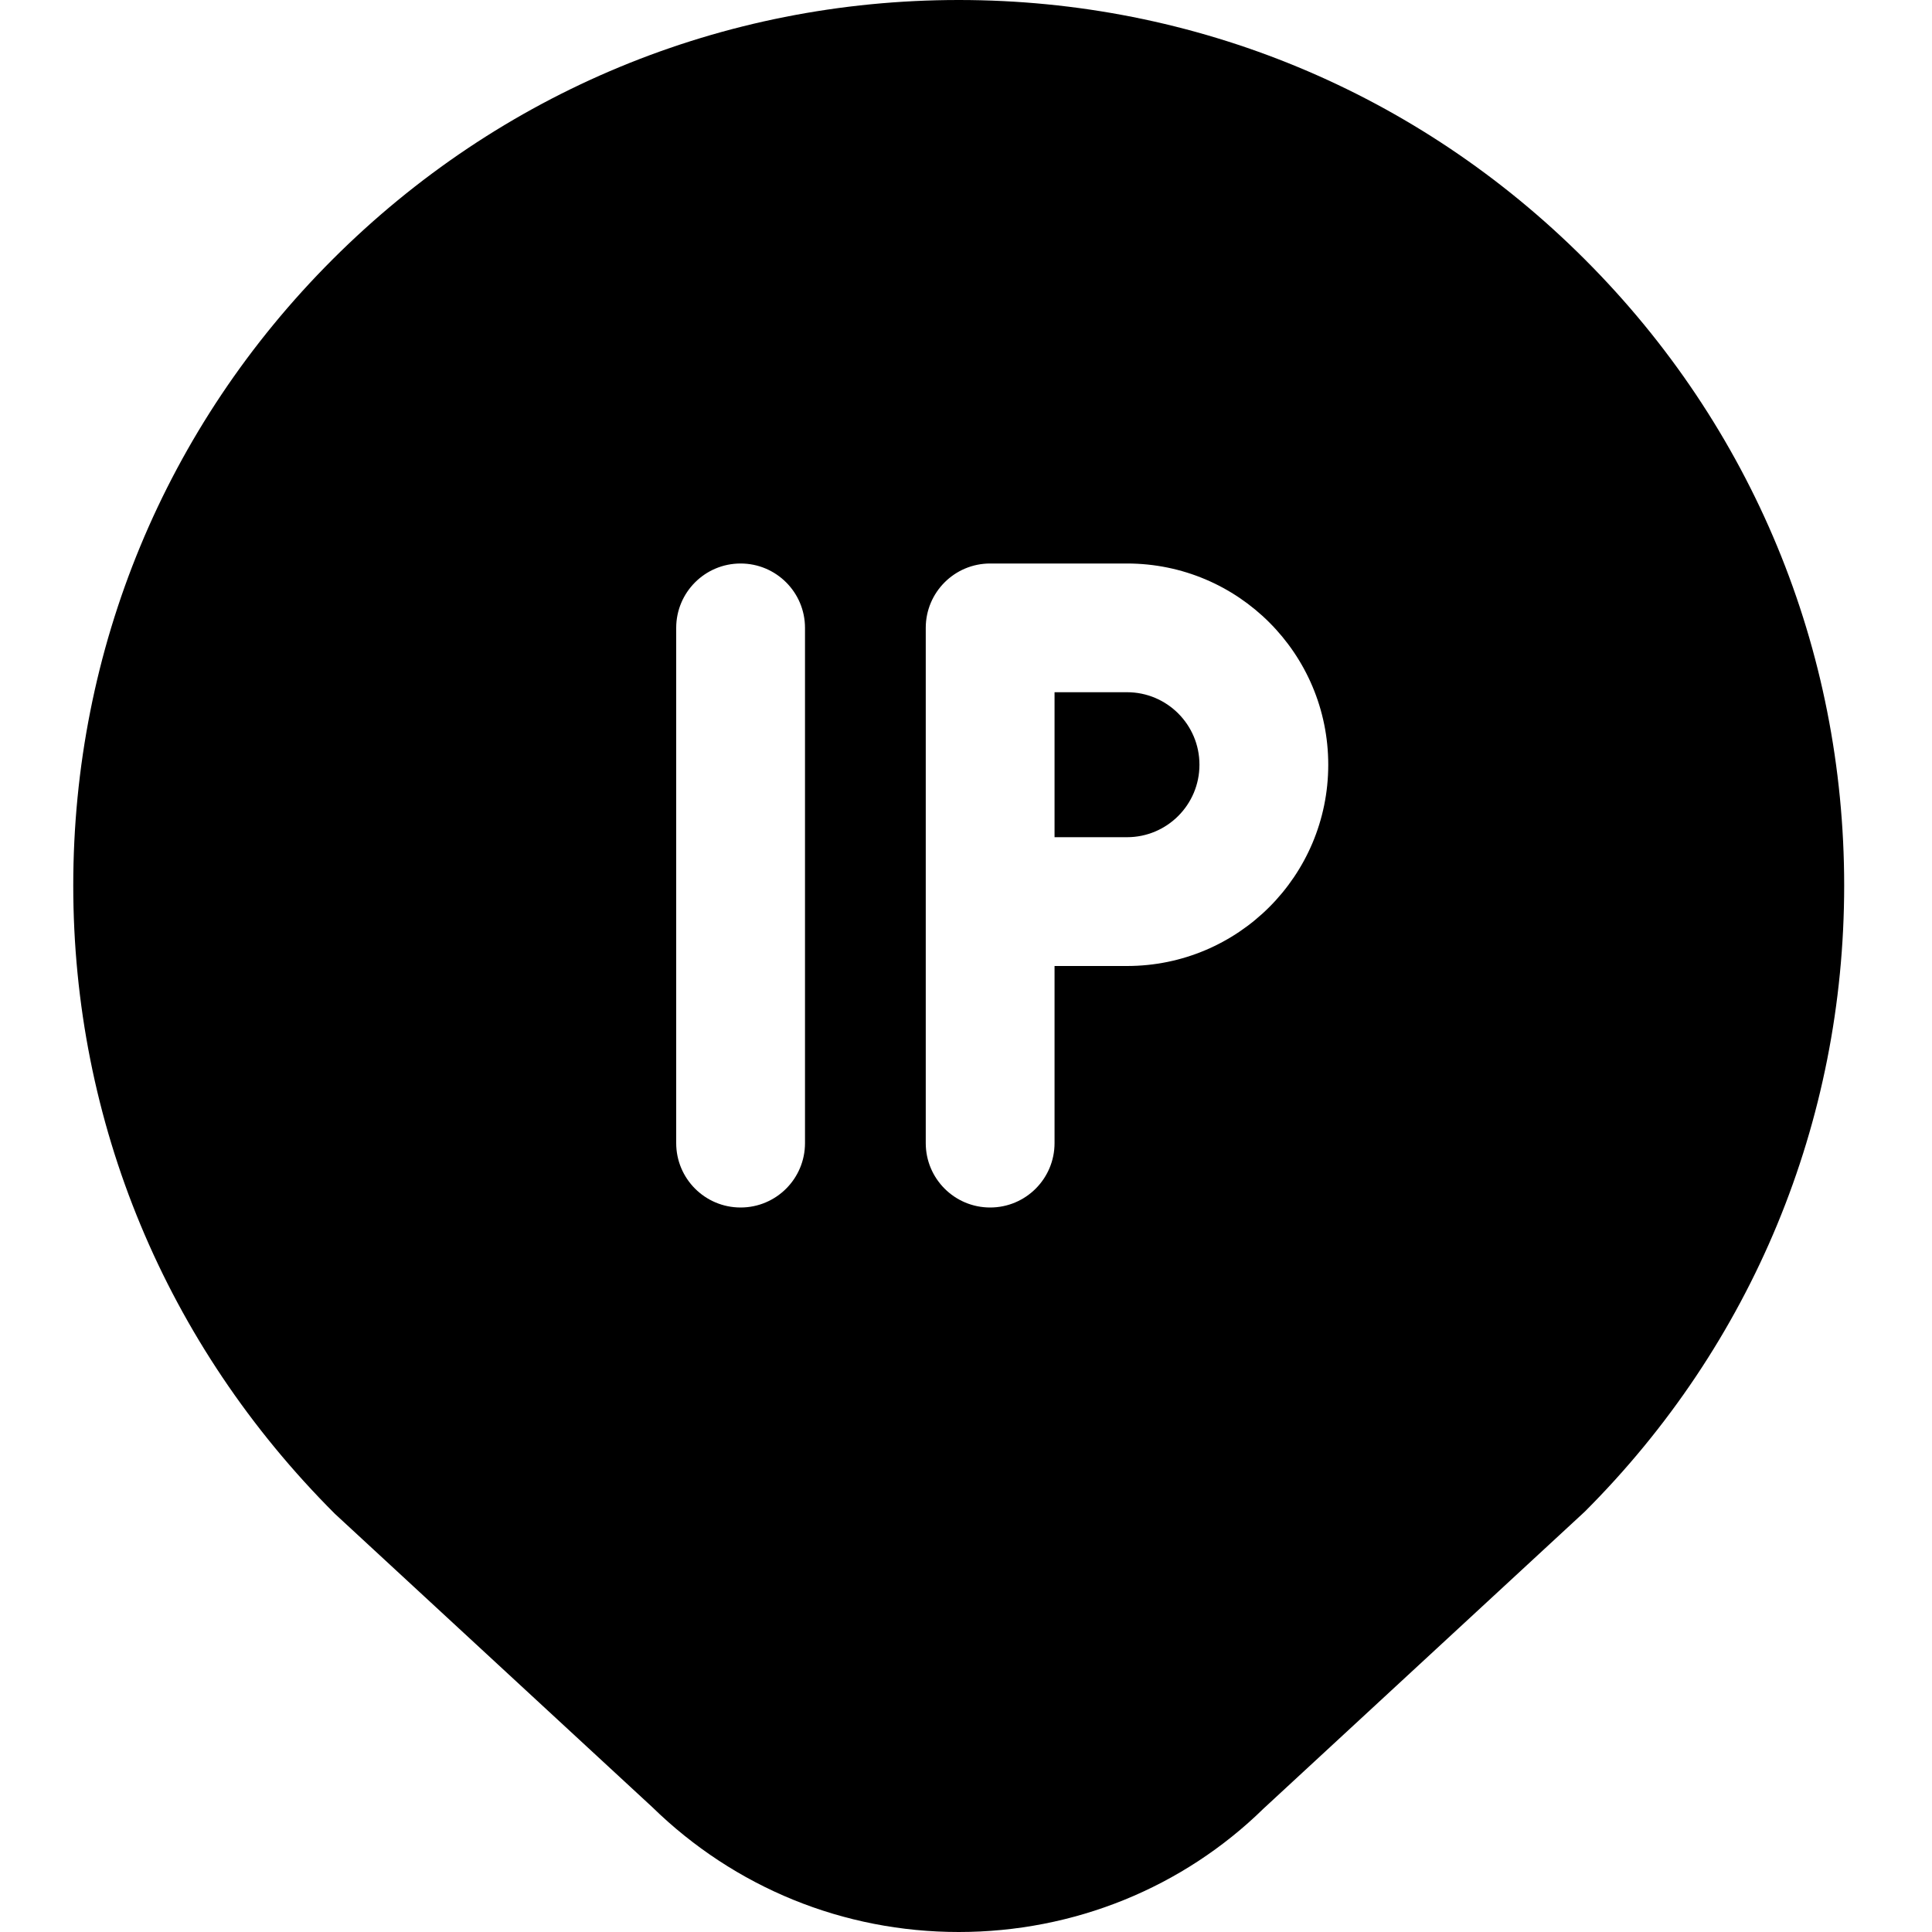
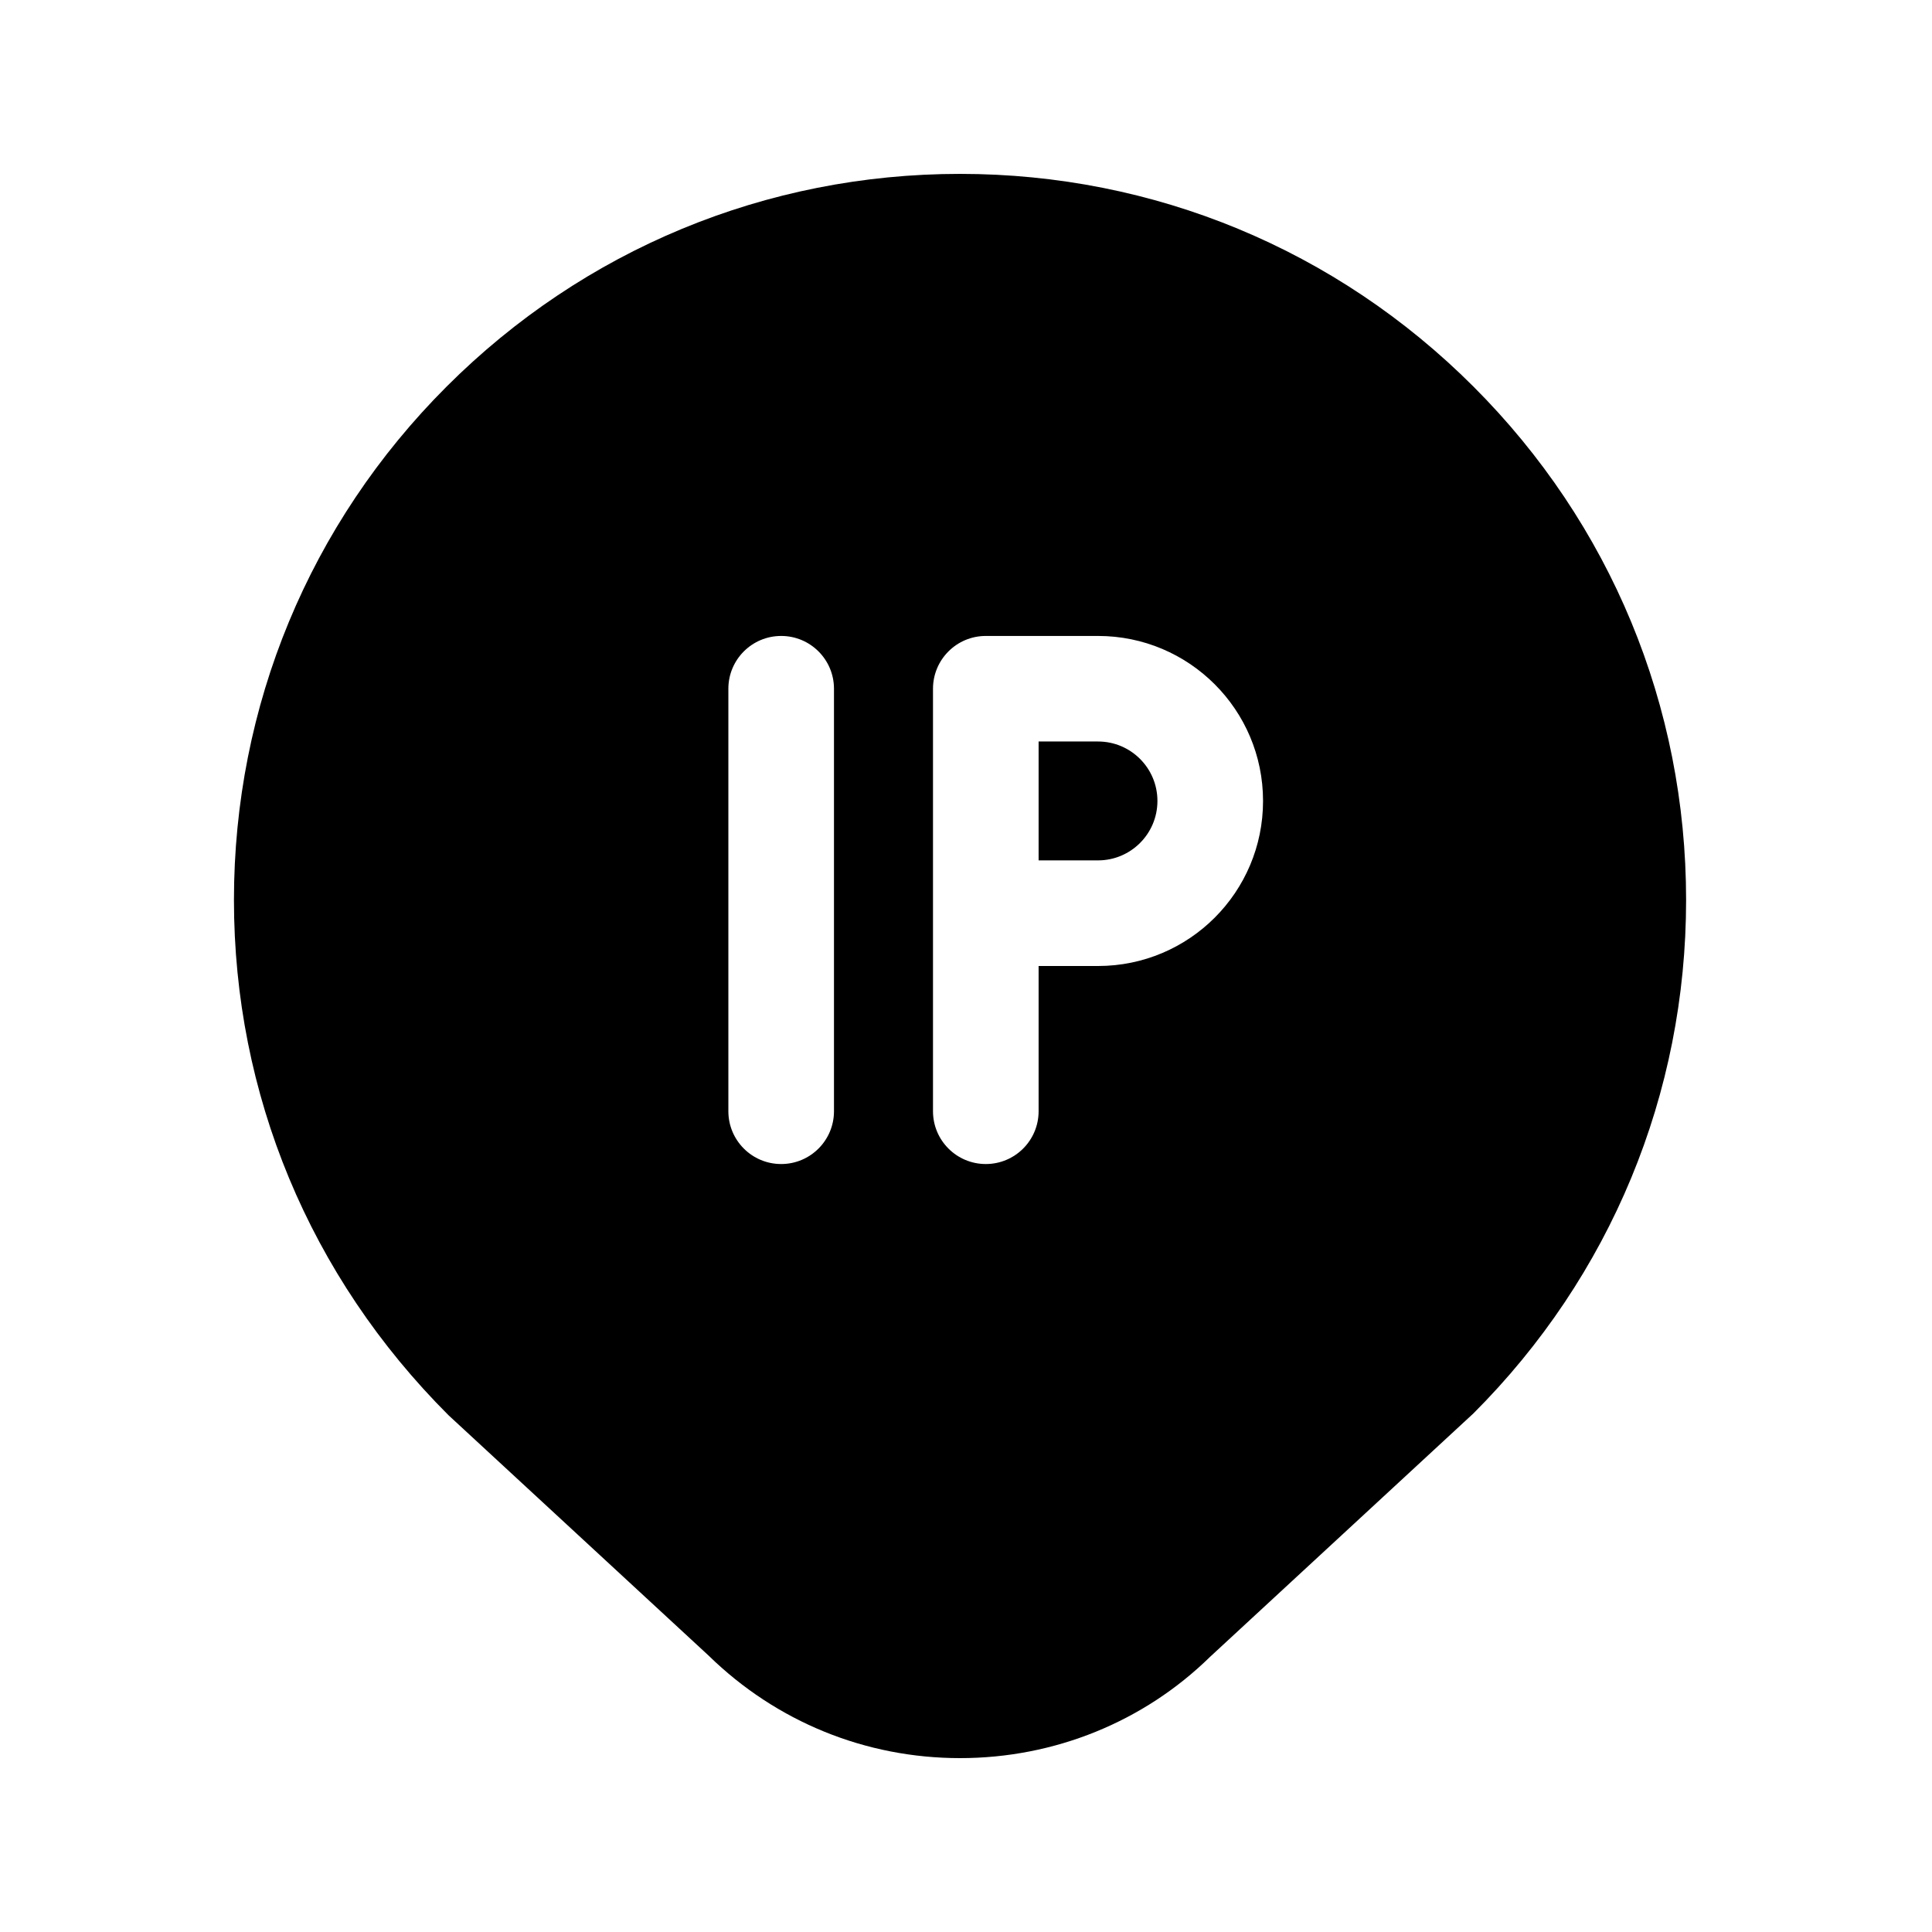
- <svg xmlns="http://www.w3.org/2000/svg" id="Layer_1" data-name="Layer 1" viewBox="0 0 24 24">
-   <path d="m14.9,9.5c0,.497-.403.9-.9.9h-.9v-1.801h.9c.497,0,.9.403.9.9Zm8.009,1.5c0,2.938-1.144,5.7-3.222,7.778l-3.991,3.689c-1.002.981-2.354,1.533-3.786,1.533s-2.783-.551-3.808-1.552l-3.942-3.643c-2.106-2.105-3.25-4.867-3.25-7.805s1.144-5.701,3.222-7.778C6.21,1.145,8.972,0,11.91,0s5.7,1.145,7.777,3.222c2.078,2.077,3.222,4.839,3.222,7.778Zm-12.909-3.2c0-.442-.358-.8-.8-.8h0c-.442,0-.8.358-.8.8v6.4c0,.442.358.8.8.8h0c.442,0,.8-.358.8-.8v-6.4Zm6.5,1.7c0-1.381-1.119-2.5-2.5-2.5h-1.7c-.442,0-.8.358-.8.8v6.4c0,.442.358.8.8.8s.8-.358.8-.8v-2.2h.9c1.381,0,2.5-1.119,2.5-2.5Z" />
+ <svg xmlns="http://www.w3.org/2000/svg" viewBox="0 0 24 24" fill="currentColor">
+   <g transform="translate(12 12) scale(0.82) translate(-12 -12)">
+     <path d="m14.9,9.5c0,.497-.403.9-.9.9h-.9v-1.801h.9c.497,0,.9.403.9.9Zm8.009,1.5c0,2.938-1.144,5.7-3.222,7.778l-3.991,3.689c-1.002.981-2.354,1.533-3.786,1.533s-2.783-.551-3.808-1.552l-3.942-3.643c-2.106-2.105-3.25-4.867-3.25-7.805s1.144-5.701,3.222-7.778C6.21,1.145,8.972,0,11.91,0s5.7,1.145,7.777,3.222c2.078,2.077,3.222,4.839,3.222,7.778Zm-12.909-3.2c0-.442-.358-.8-.8-.8h0c-.442,0-.8.358-.8.8v6.4c0,.442.358.8.8.8h0c.442,0,.8-.358.8-.8v-6.4Zm6.5,1.7c0-1.381-1.119-2.5-2.5-2.5h-1.7c-.442,0-.8.358-.8.8v6.4c0,.442.358.8.8.8s.8-.358.8-.8v-2.2h.9c1.381,0,2.5-1.119,2.5-2.5Z" />
+   </g>
</svg>
